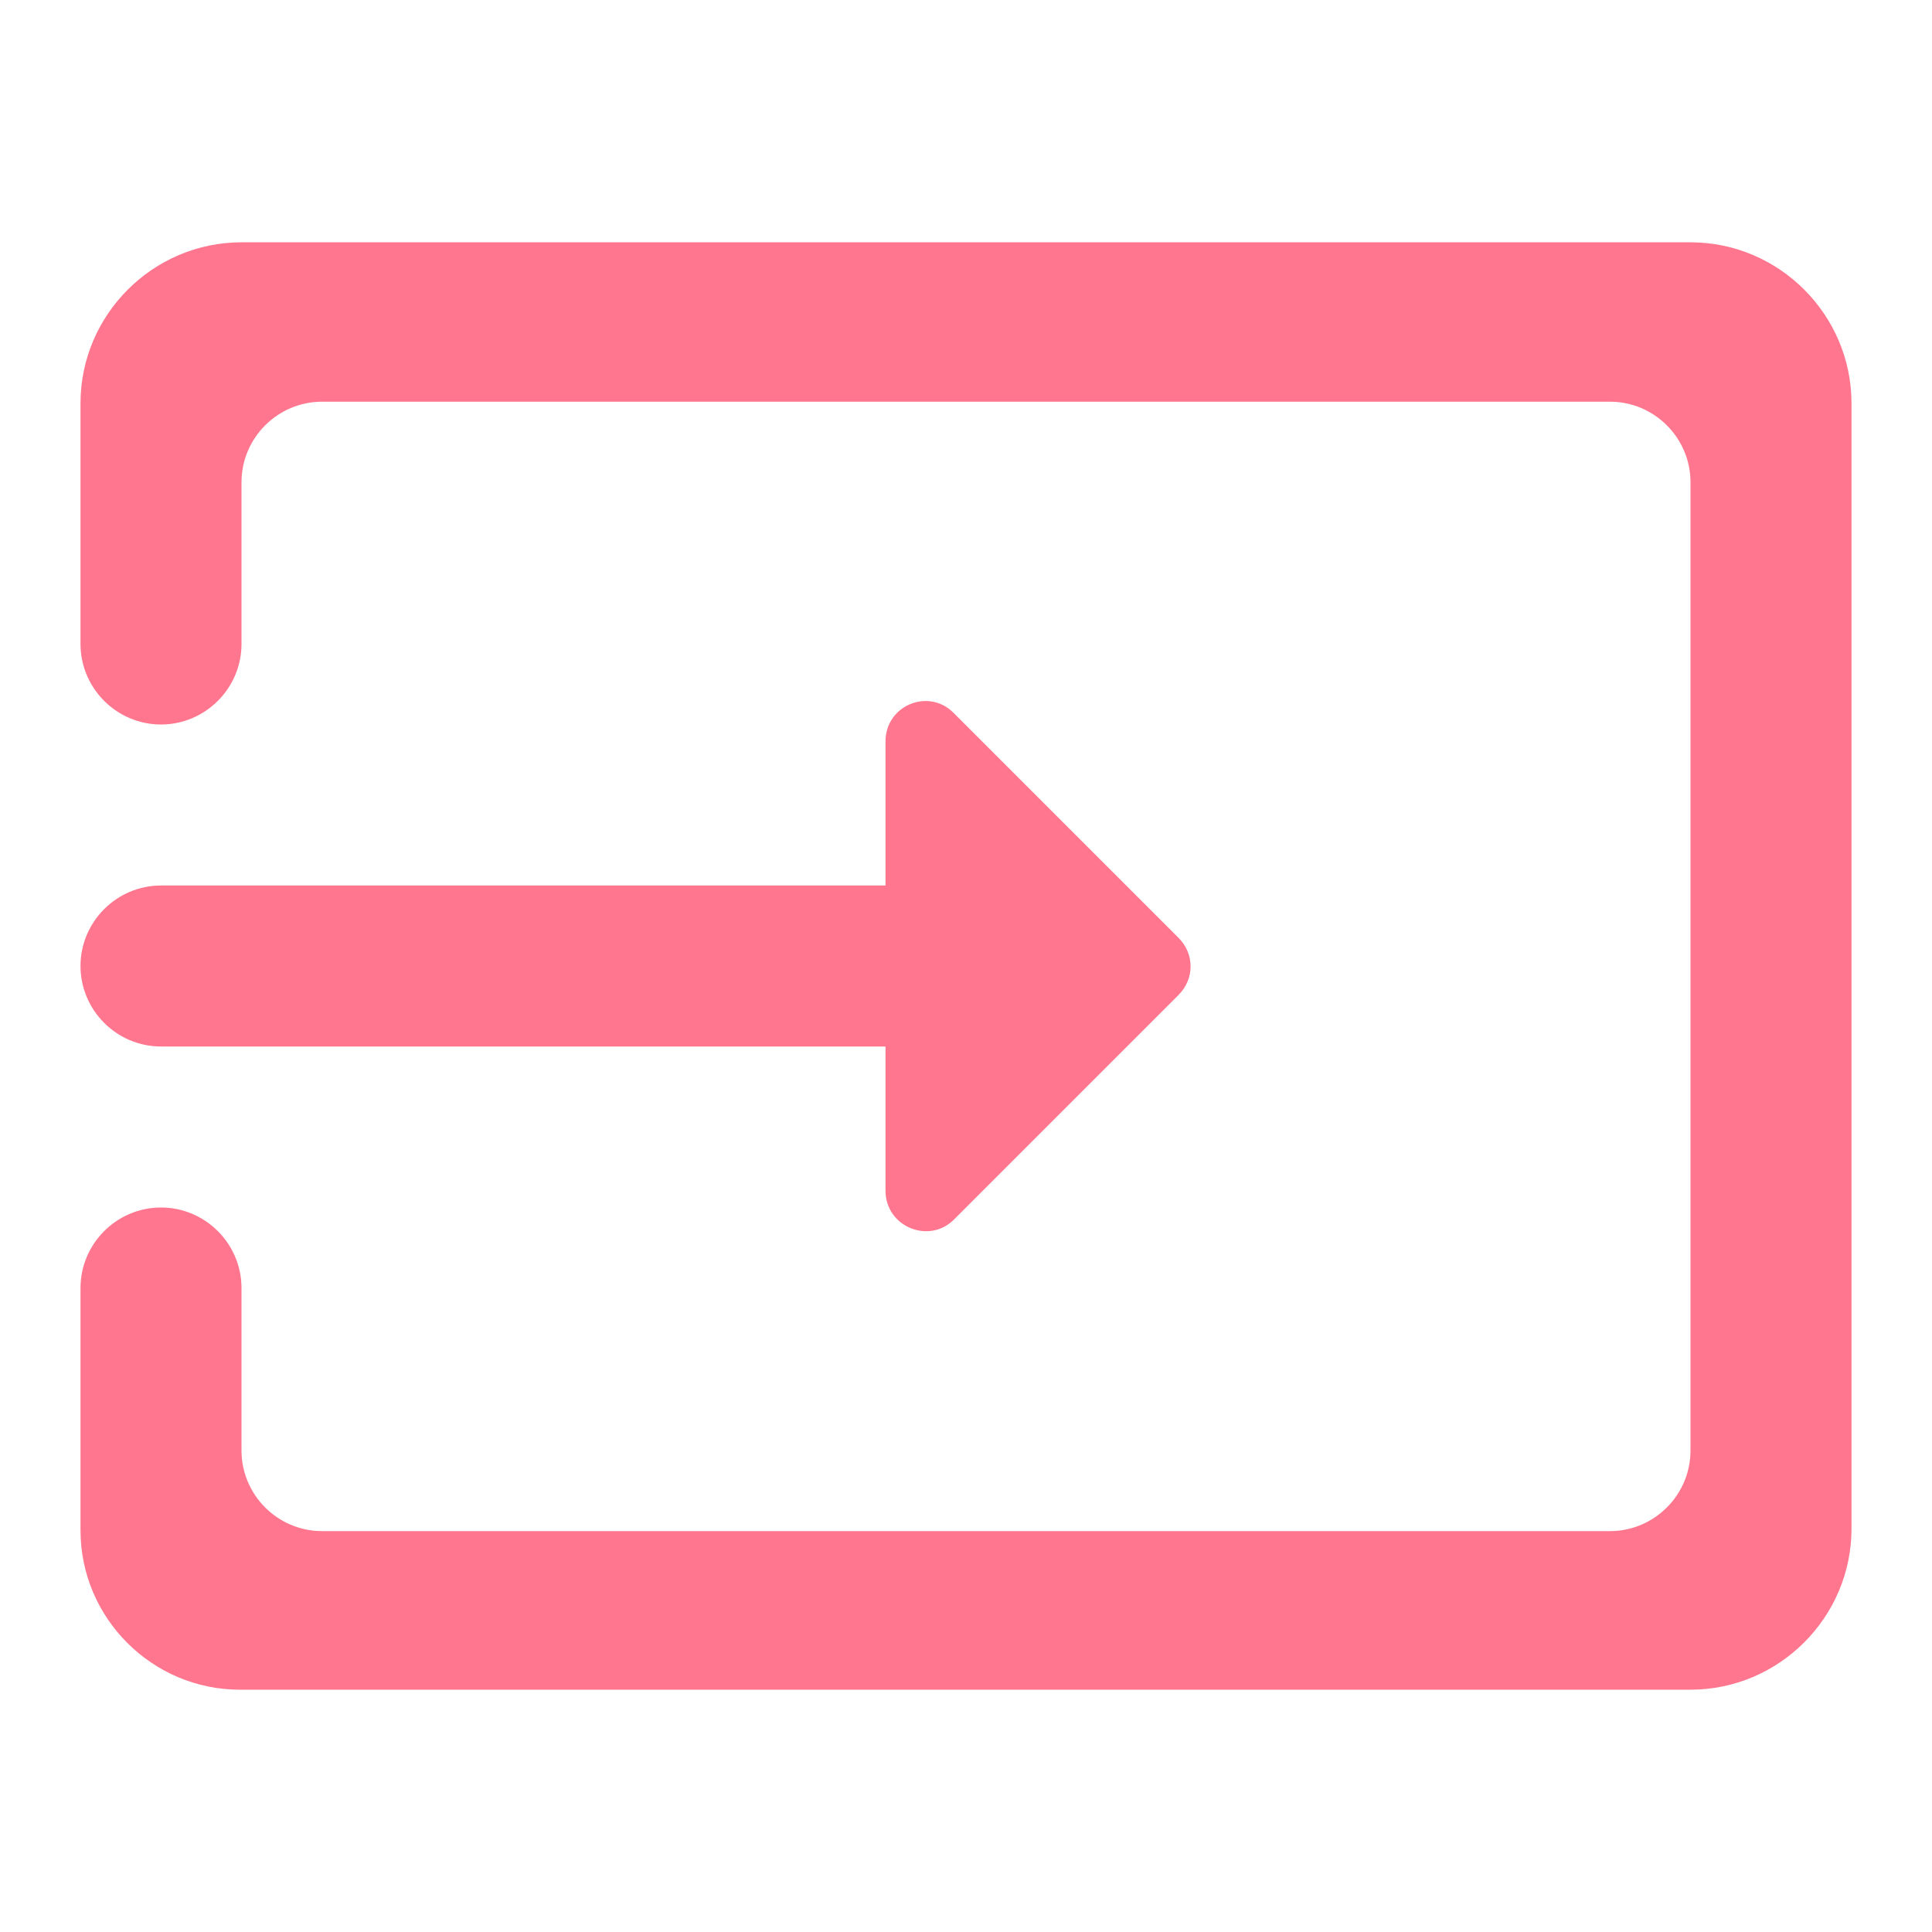
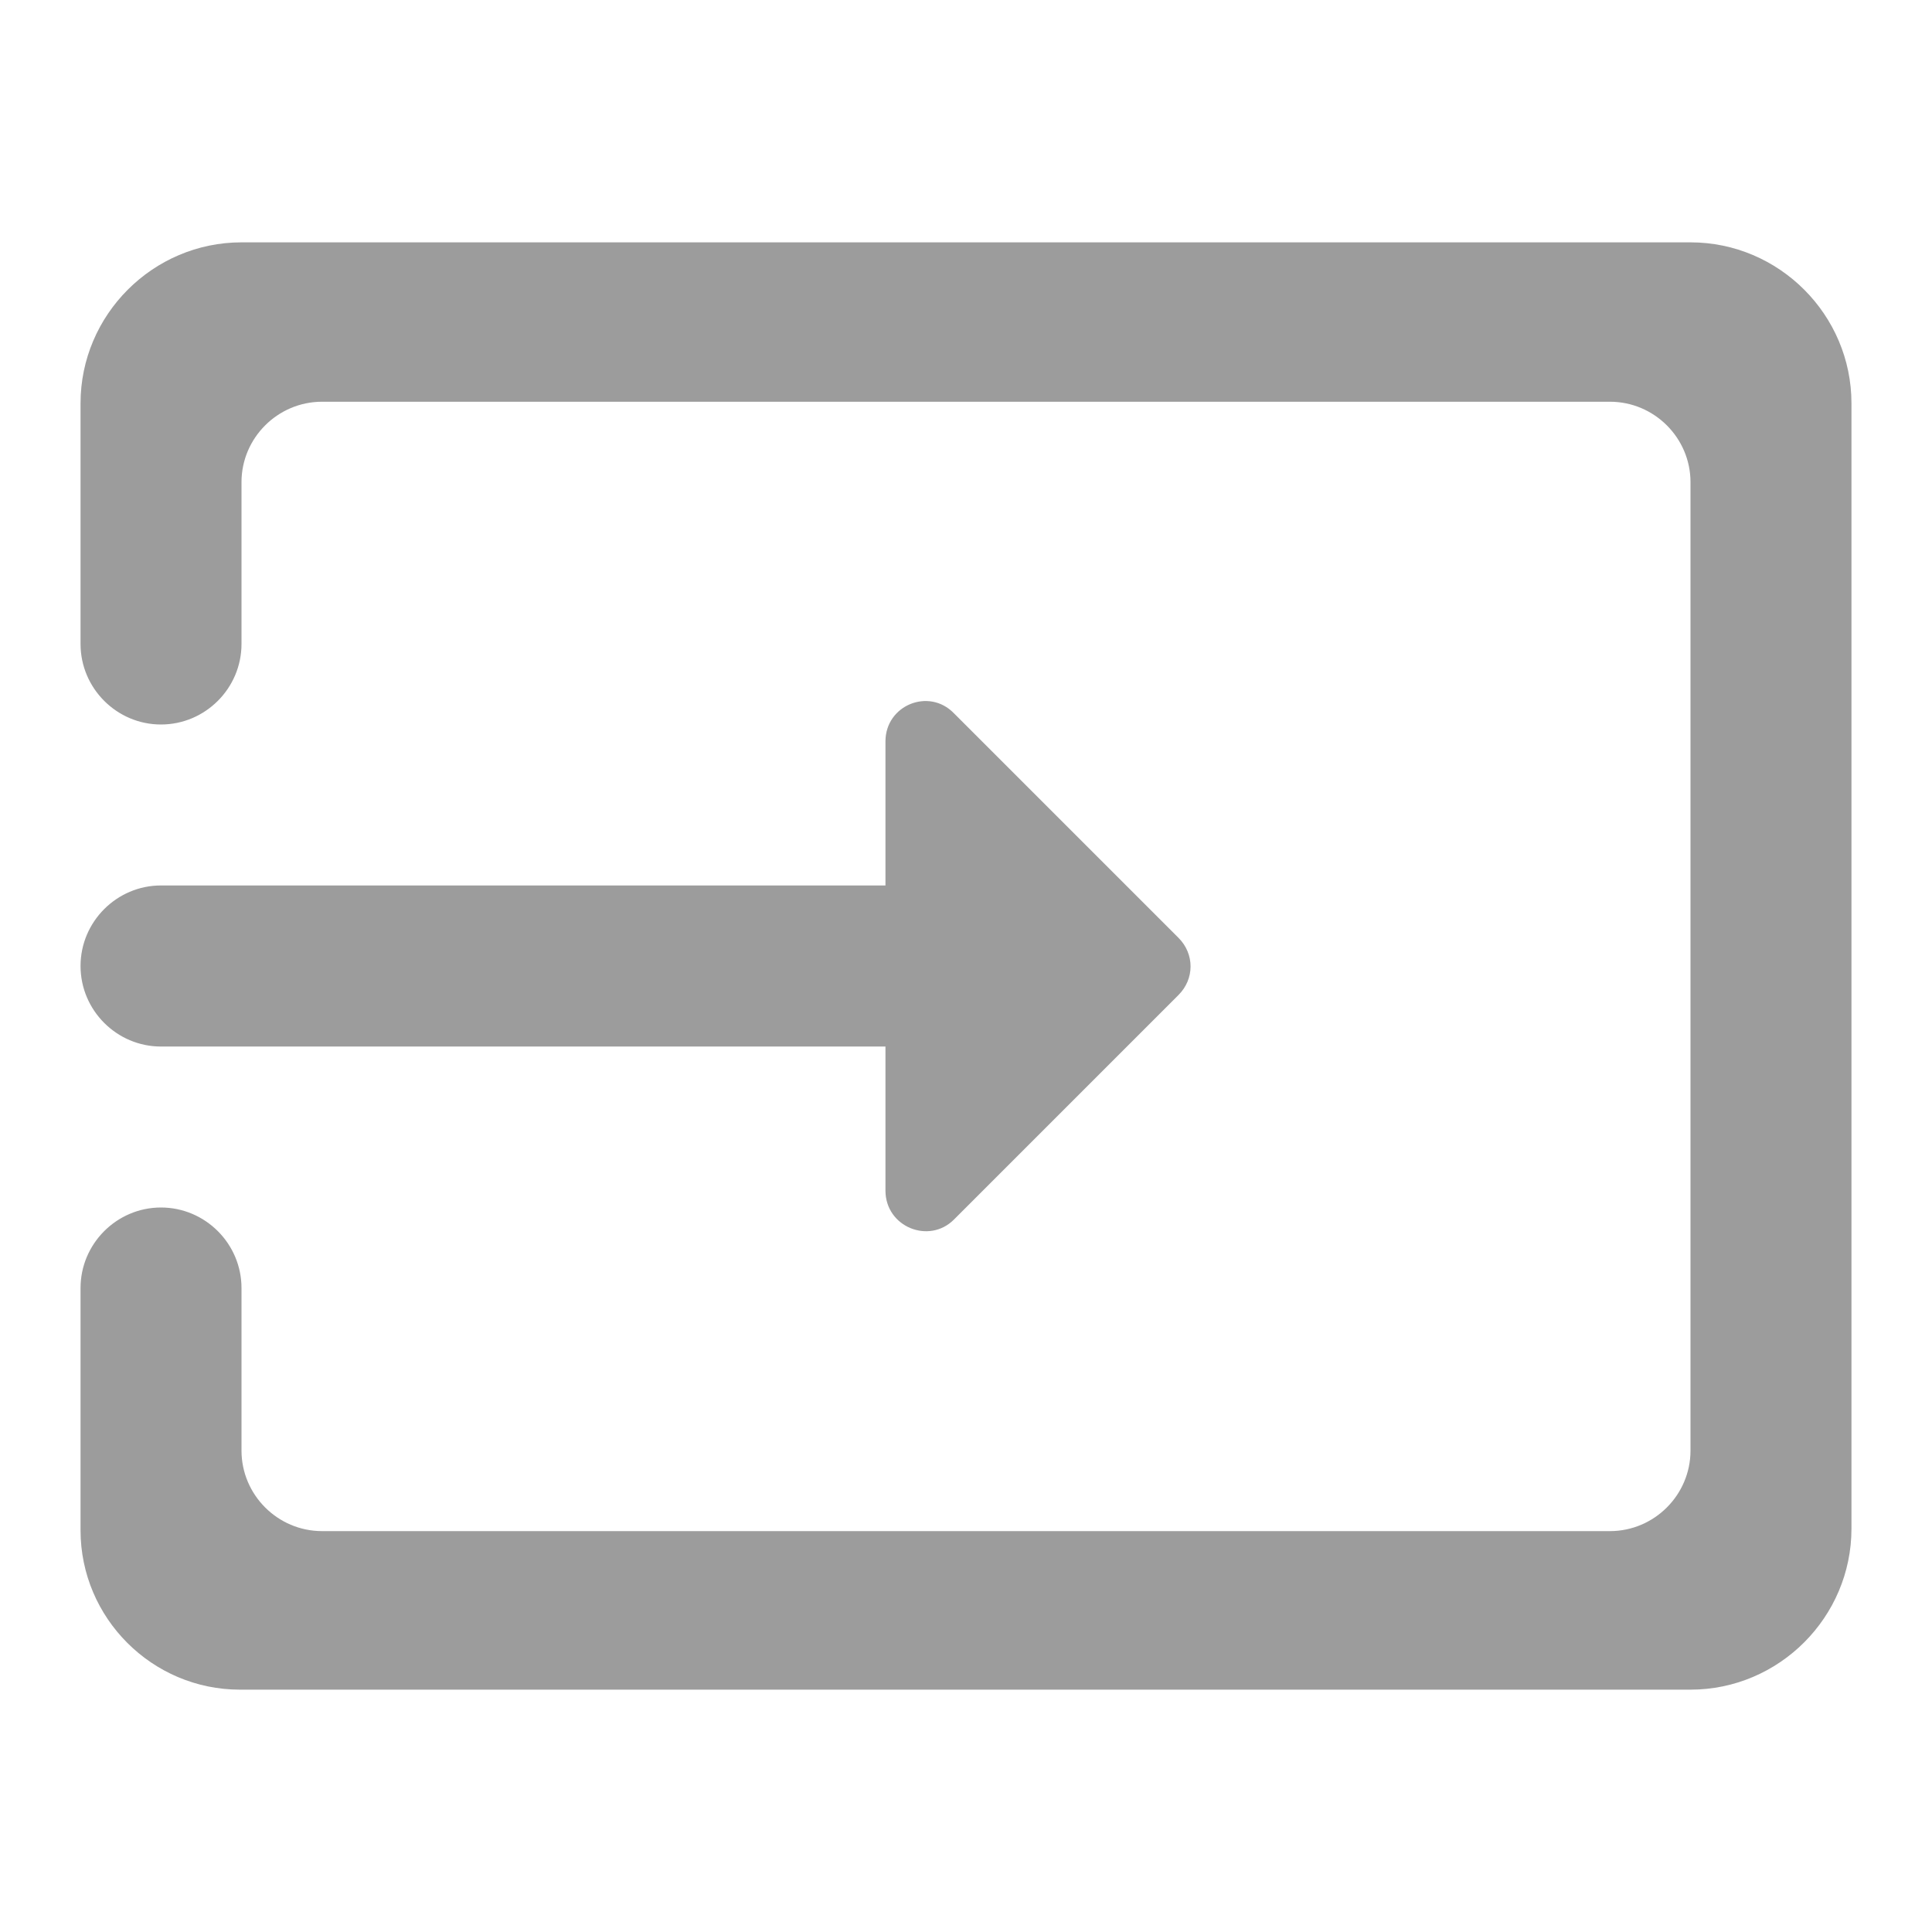
- <svg xmlns="http://www.w3.org/2000/svg" width="24" height="24" viewBox="0 0 24 24" fill="none">
-   <path fill-rule="evenodd" clip-rule="evenodd" d="M3 3.01H21C22.1 3.01 23 3.91 23 5.01V18.99C23 20.09 22.1 20.99 21 20.99H2.98C1.89 20.99 1 20.1 1 19.01V16C1 15.45 1.45 15 2 15C2.55 15 3 15.45 3 16V18.02C3 18.57 3.45 19.02 4 19.02H20C20.55 19.02 21 18.57 21 18.02V5.99C21 5.44 20.55 4.99 20 4.99H4C3.45 4.99 3 5.44 3 5.99V8C3 8.55 2.55 9 2 9C1.45 9 1 8.55 1 8V5.01C1 3.91 1.9 3.01 3 3.01ZM14.64 12.36L11.85 15.15C11.54 15.46 11 15.24 11 14.79V13H2C1.45 13 1 12.55 1 12C1 11.45 1.45 11 2 11H11V9.21C11 8.76 11.54 8.54 11.85 8.86L14.64 11.65C14.84 11.85 14.84 12.16 14.64 12.36Z" fill="#FF768E" />
+ <svg xmlns="http://www.w3.org/2000/svg" width="24" height="24" viewBox="0 0 16 16" fill="none">
+   <g id="input">
+     <path id="input_2" fill-rule="evenodd" clip-rule="evenodd" d="M2 2.007H14C14.733 2.007 15.333 2.607 15.333 3.34V12.66C15.333 13.393 14.733 13.993 14 13.993H1.987C1.26 13.993 0.667 13.4 0.667 12.673V10.667C0.667 10.3 0.967 10 1.333 10C1.7 10 2 10.3 2 10.667V12.013C2 12.38 2.3 12.68 2.667 12.68H13.333C13.7 12.68 14 12.38 14 12.013V3.993C14 3.627 13.7 3.327 13.333 3.327H2.667C2.3 3.327 2 3.627 2 3.993V5.333C2 5.7 1.7 6 1.333 6C0.967 6 0.667 5.7 0.667 5.333V3.34C0.667 2.607 1.267 2.007 2 2.007ZM9.76 8.24L7.9 10.1C7.693 10.307 7.333 10.16 7.333 9.86V8.667H1.333C0.967 8.667 0.667 8.367 0.667 8C0.667 7.633 0.967 7.333 1.333 7.333H7.333V6.14C7.333 5.84 7.693 5.693 7.9 5.907L9.76 7.767C9.893 7.9 9.893 8.107 9.76 8.24Z" fill="#9C9C9C" />
+   </g>
</svg>
